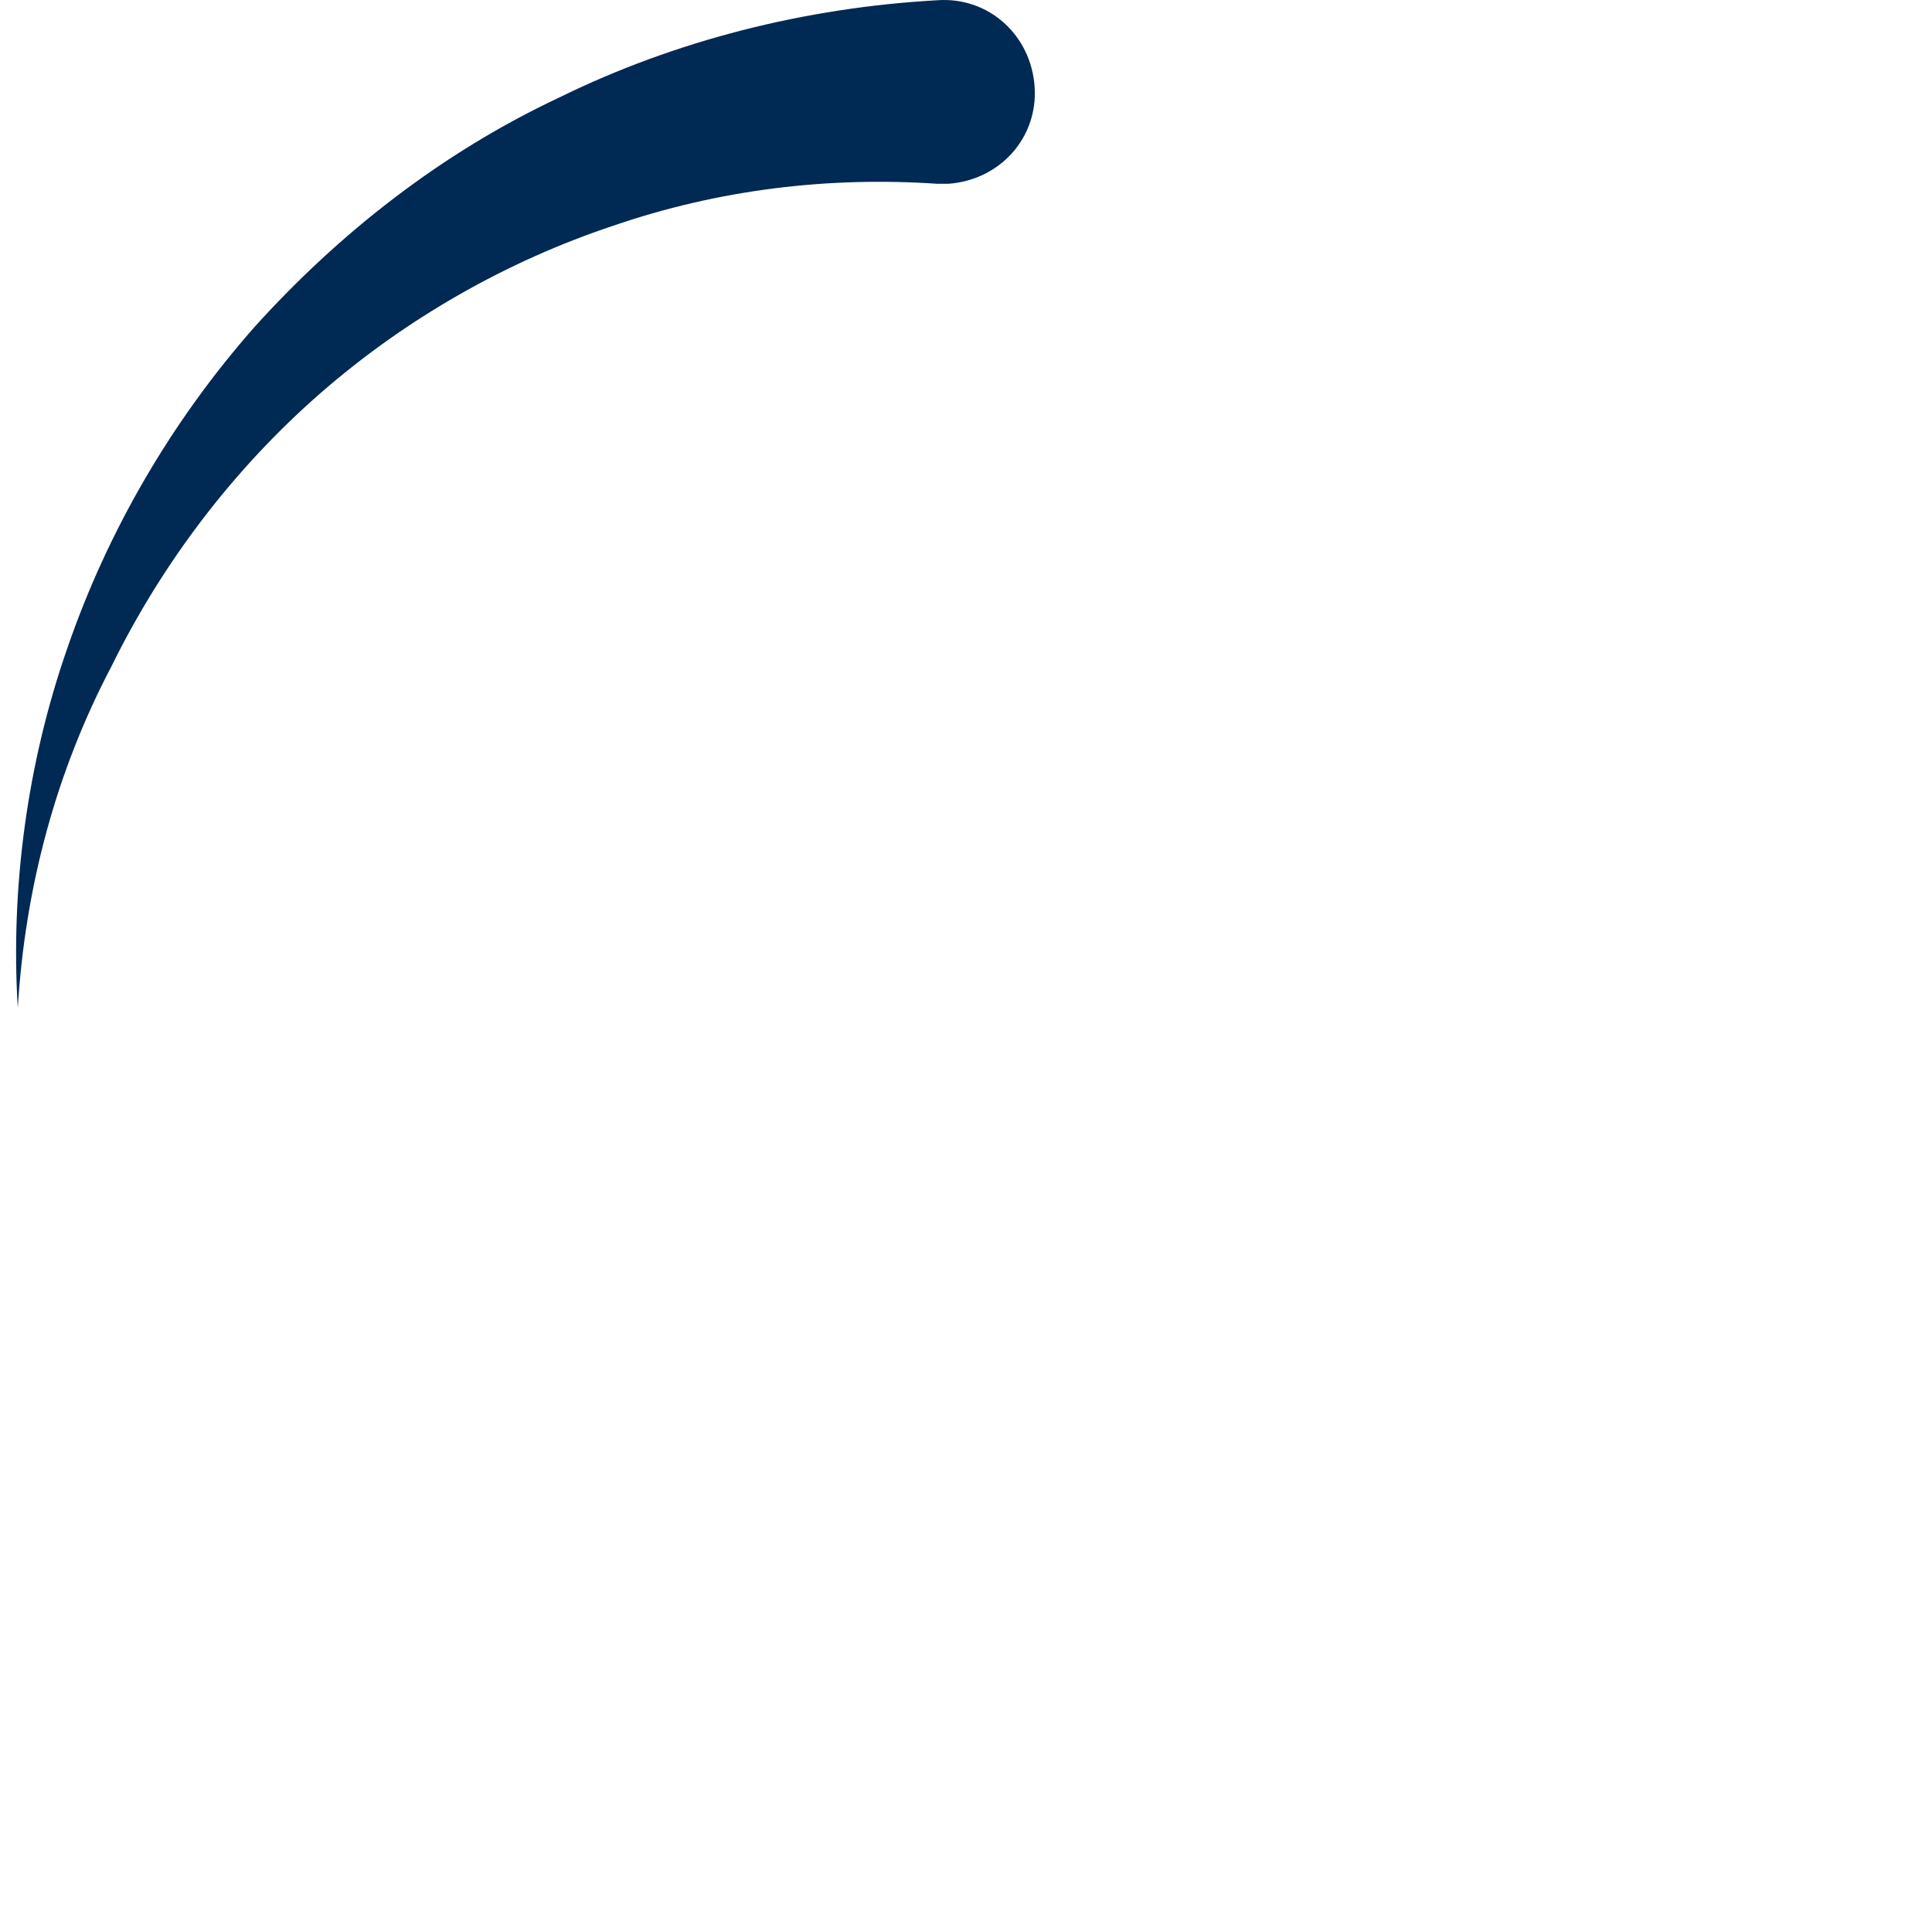
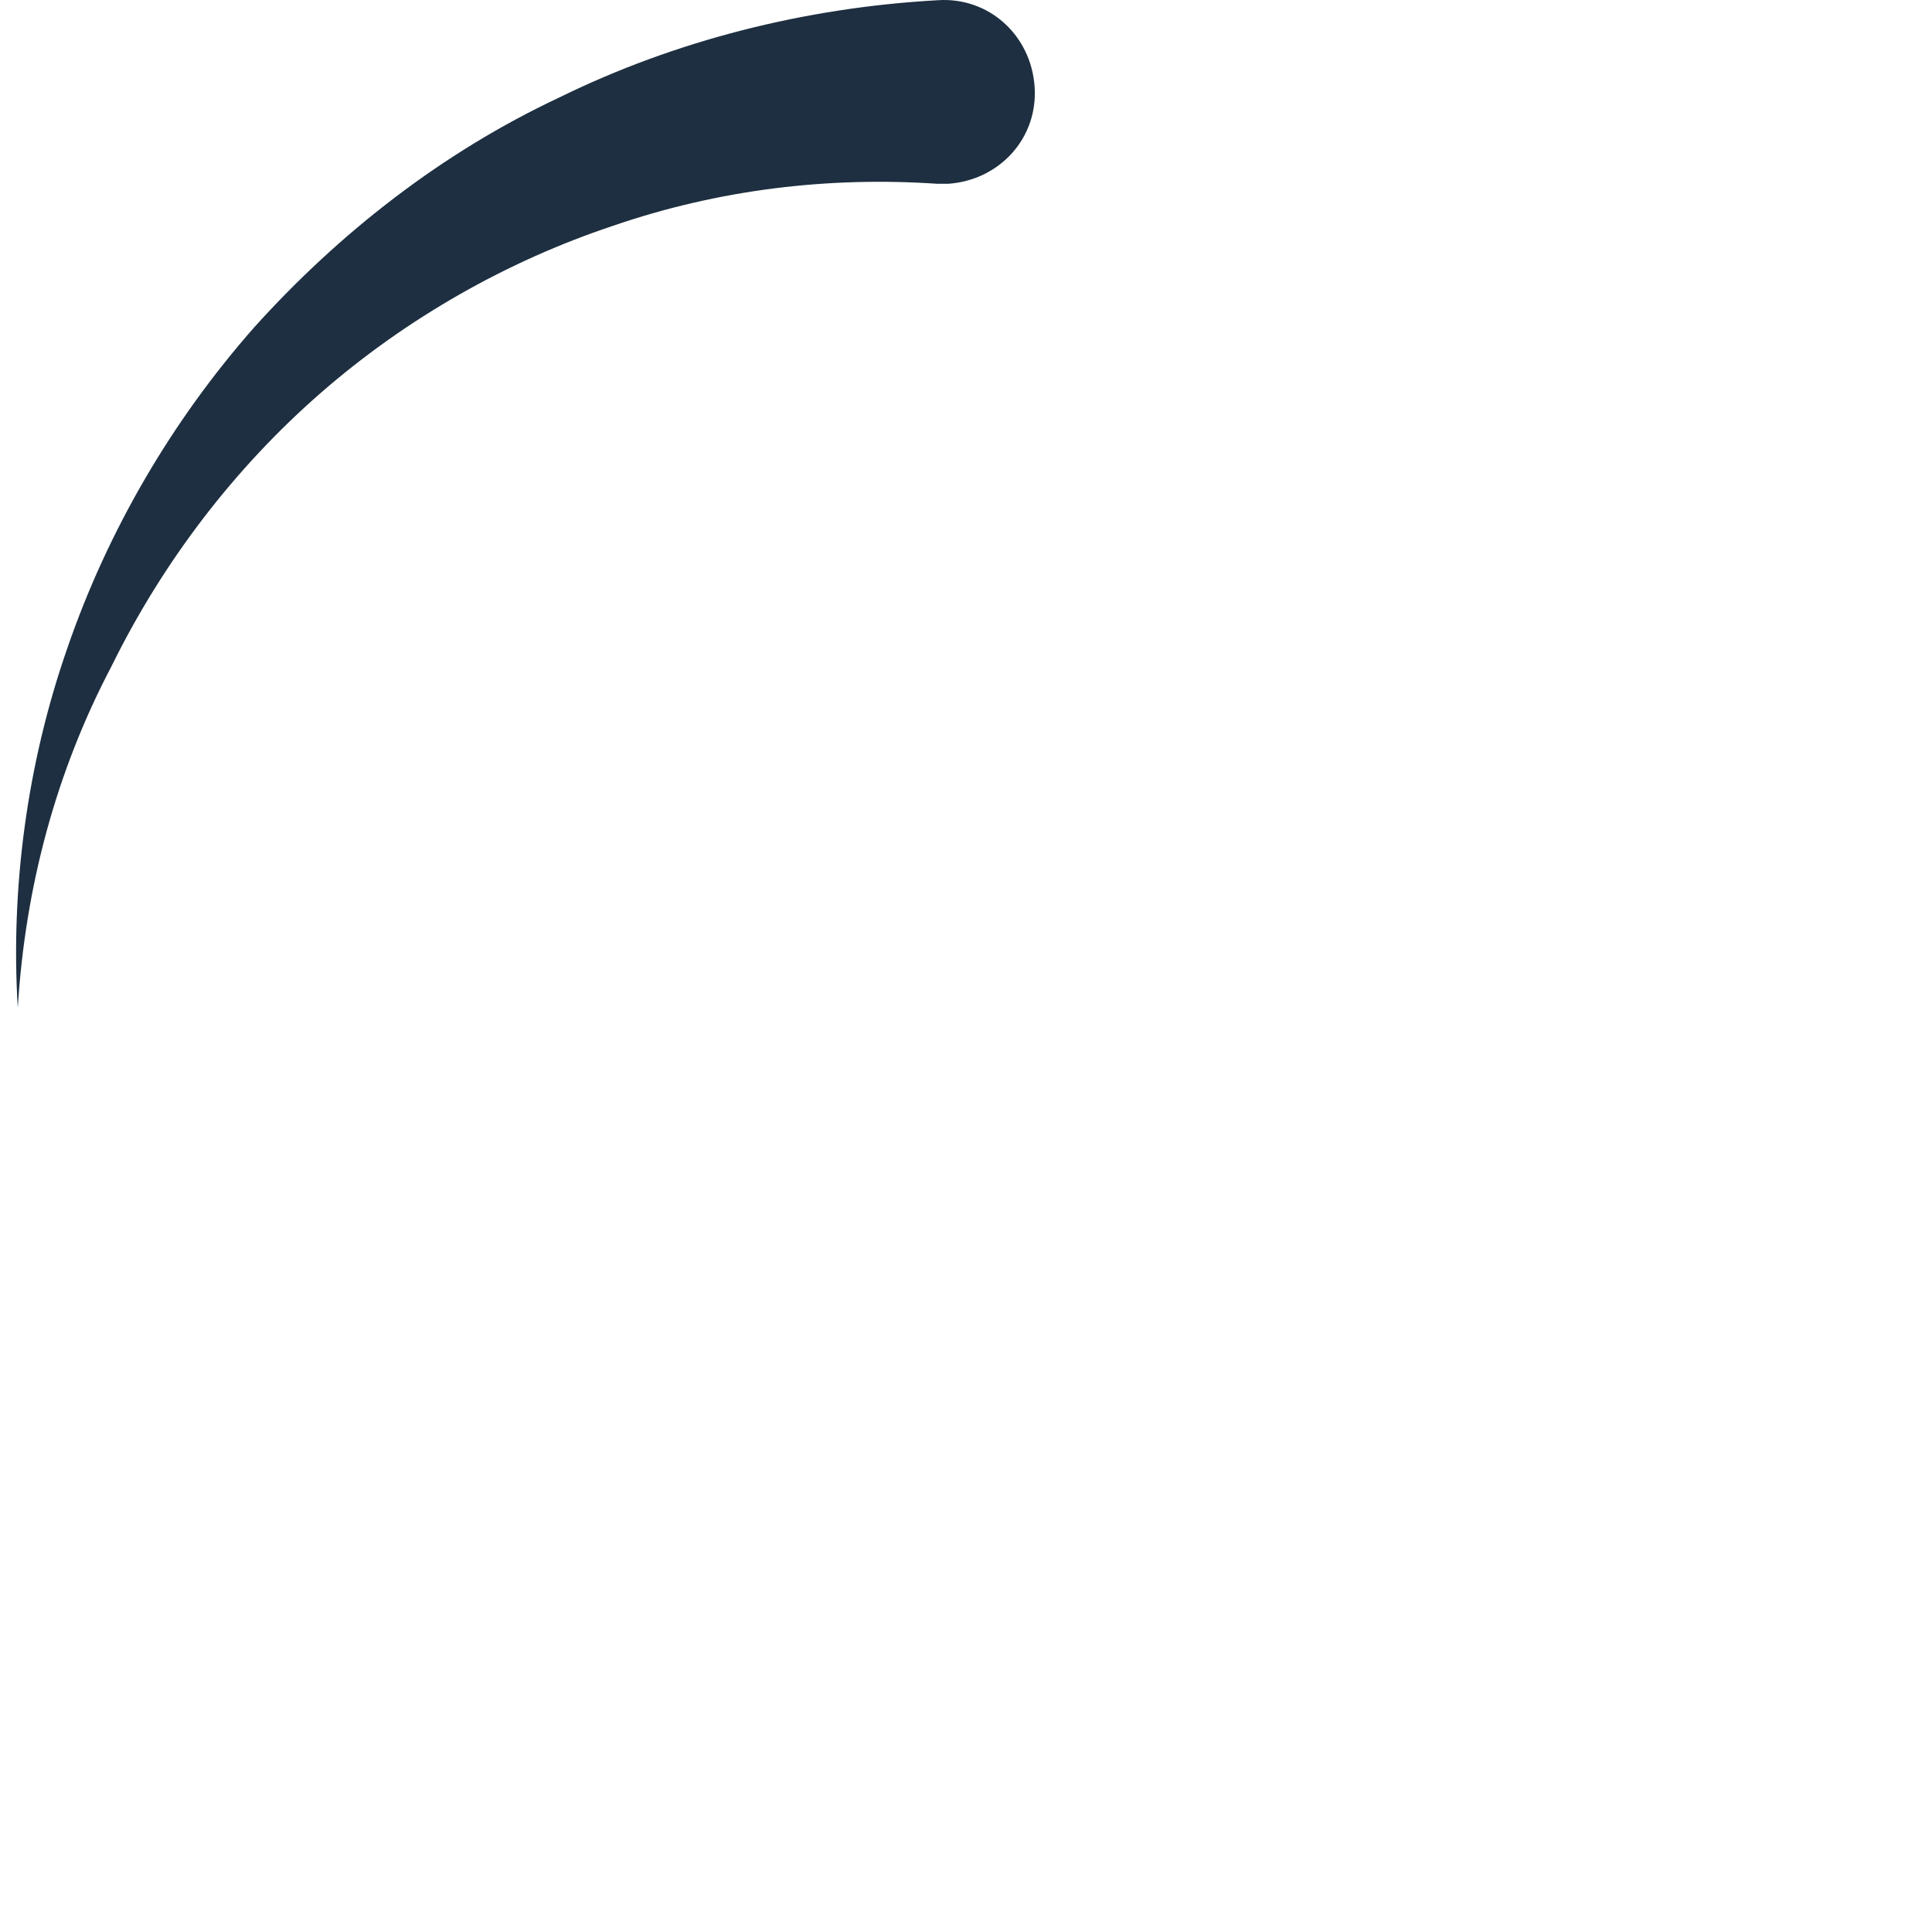
<svg xmlns="http://www.w3.org/2000/svg" width="120" height="120" viewBox="0 0 120 120" fill="none" style="animation: circle 1.75s linear infinite;">
  <style> @keyframes circle{0%{transform:rotate(0deg);}100%{transform:rotate(360deg);}}</style>
-   <path d="M1.105 62.601C0.649 55.191 1.675 47.439 4.183 40.257C6.691 32.961 10.681 26.121 15.811 20.307C21.055 14.493 27.439 9.477 34.735 6.057C41.917 2.523 50.011 0.471 58.219 0.015C61.411 -0.213 64.033 2.181 64.261 5.373C64.489 8.565 62.095 11.187 58.903 11.415C58.675 11.415 58.447 11.415 58.219 11.415C51.493 10.959 44.653 11.757 38.041 14.037C31.543 16.203 25.273 19.737 19.915 24.411C14.557 29.085 10.111 34.899 6.919 41.397C3.499 47.895 1.561 55.077 1.105 62.601Z" fill="#002954" />
+   <path d="M1.105 62.601C0.649 55.191 1.675 47.439 4.183 40.257C6.691 32.961 10.681 26.121 15.811 20.307C21.055 14.493 27.439 9.477 34.735 6.057C41.917 2.523 50.011 0.471 58.219 0.015C61.411 -0.213 64.033 2.181 64.261 5.373C64.489 8.565 62.095 11.187 58.903 11.415C58.675 11.415 58.447 11.415 58.219 11.415C51.493 10.959 44.653 11.757 38.041 14.037C31.543 16.203 25.273 19.737 19.915 24.411C14.557 29.085 10.111 34.899 6.919 41.397C3.499 47.895 1.561 55.077 1.105 62.601Z" fill="#1D2F40" />
</svg>
